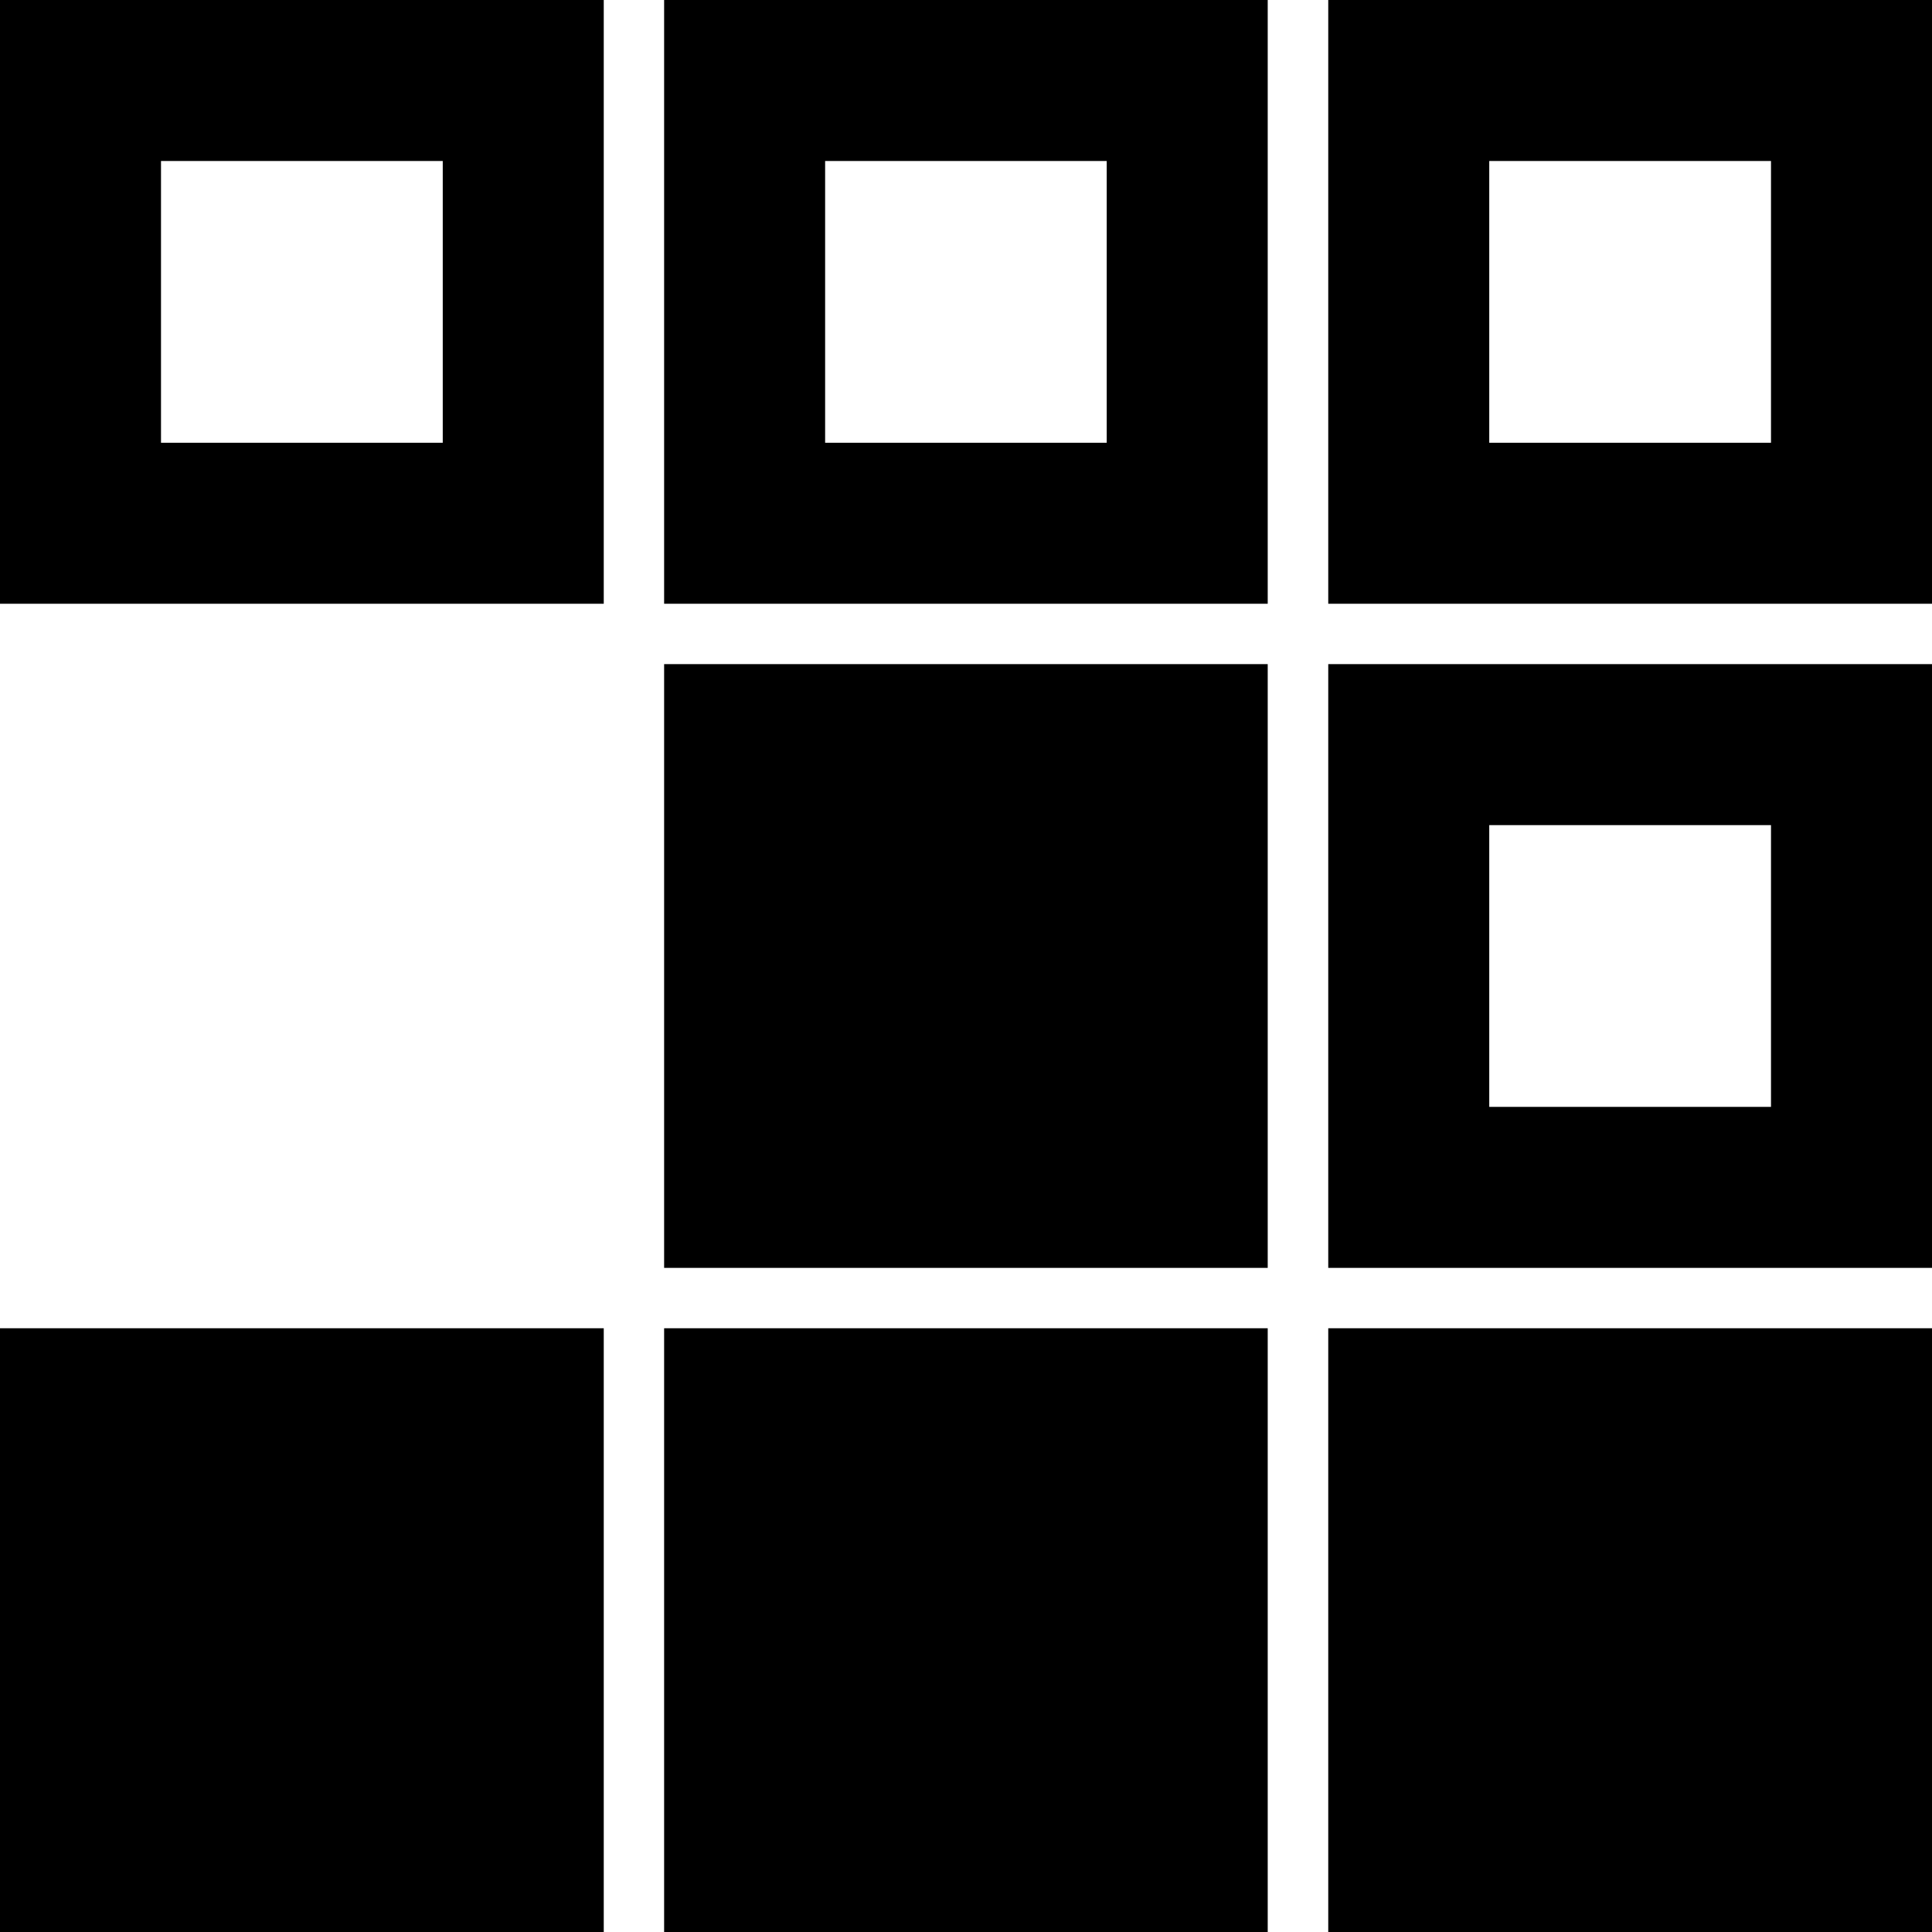
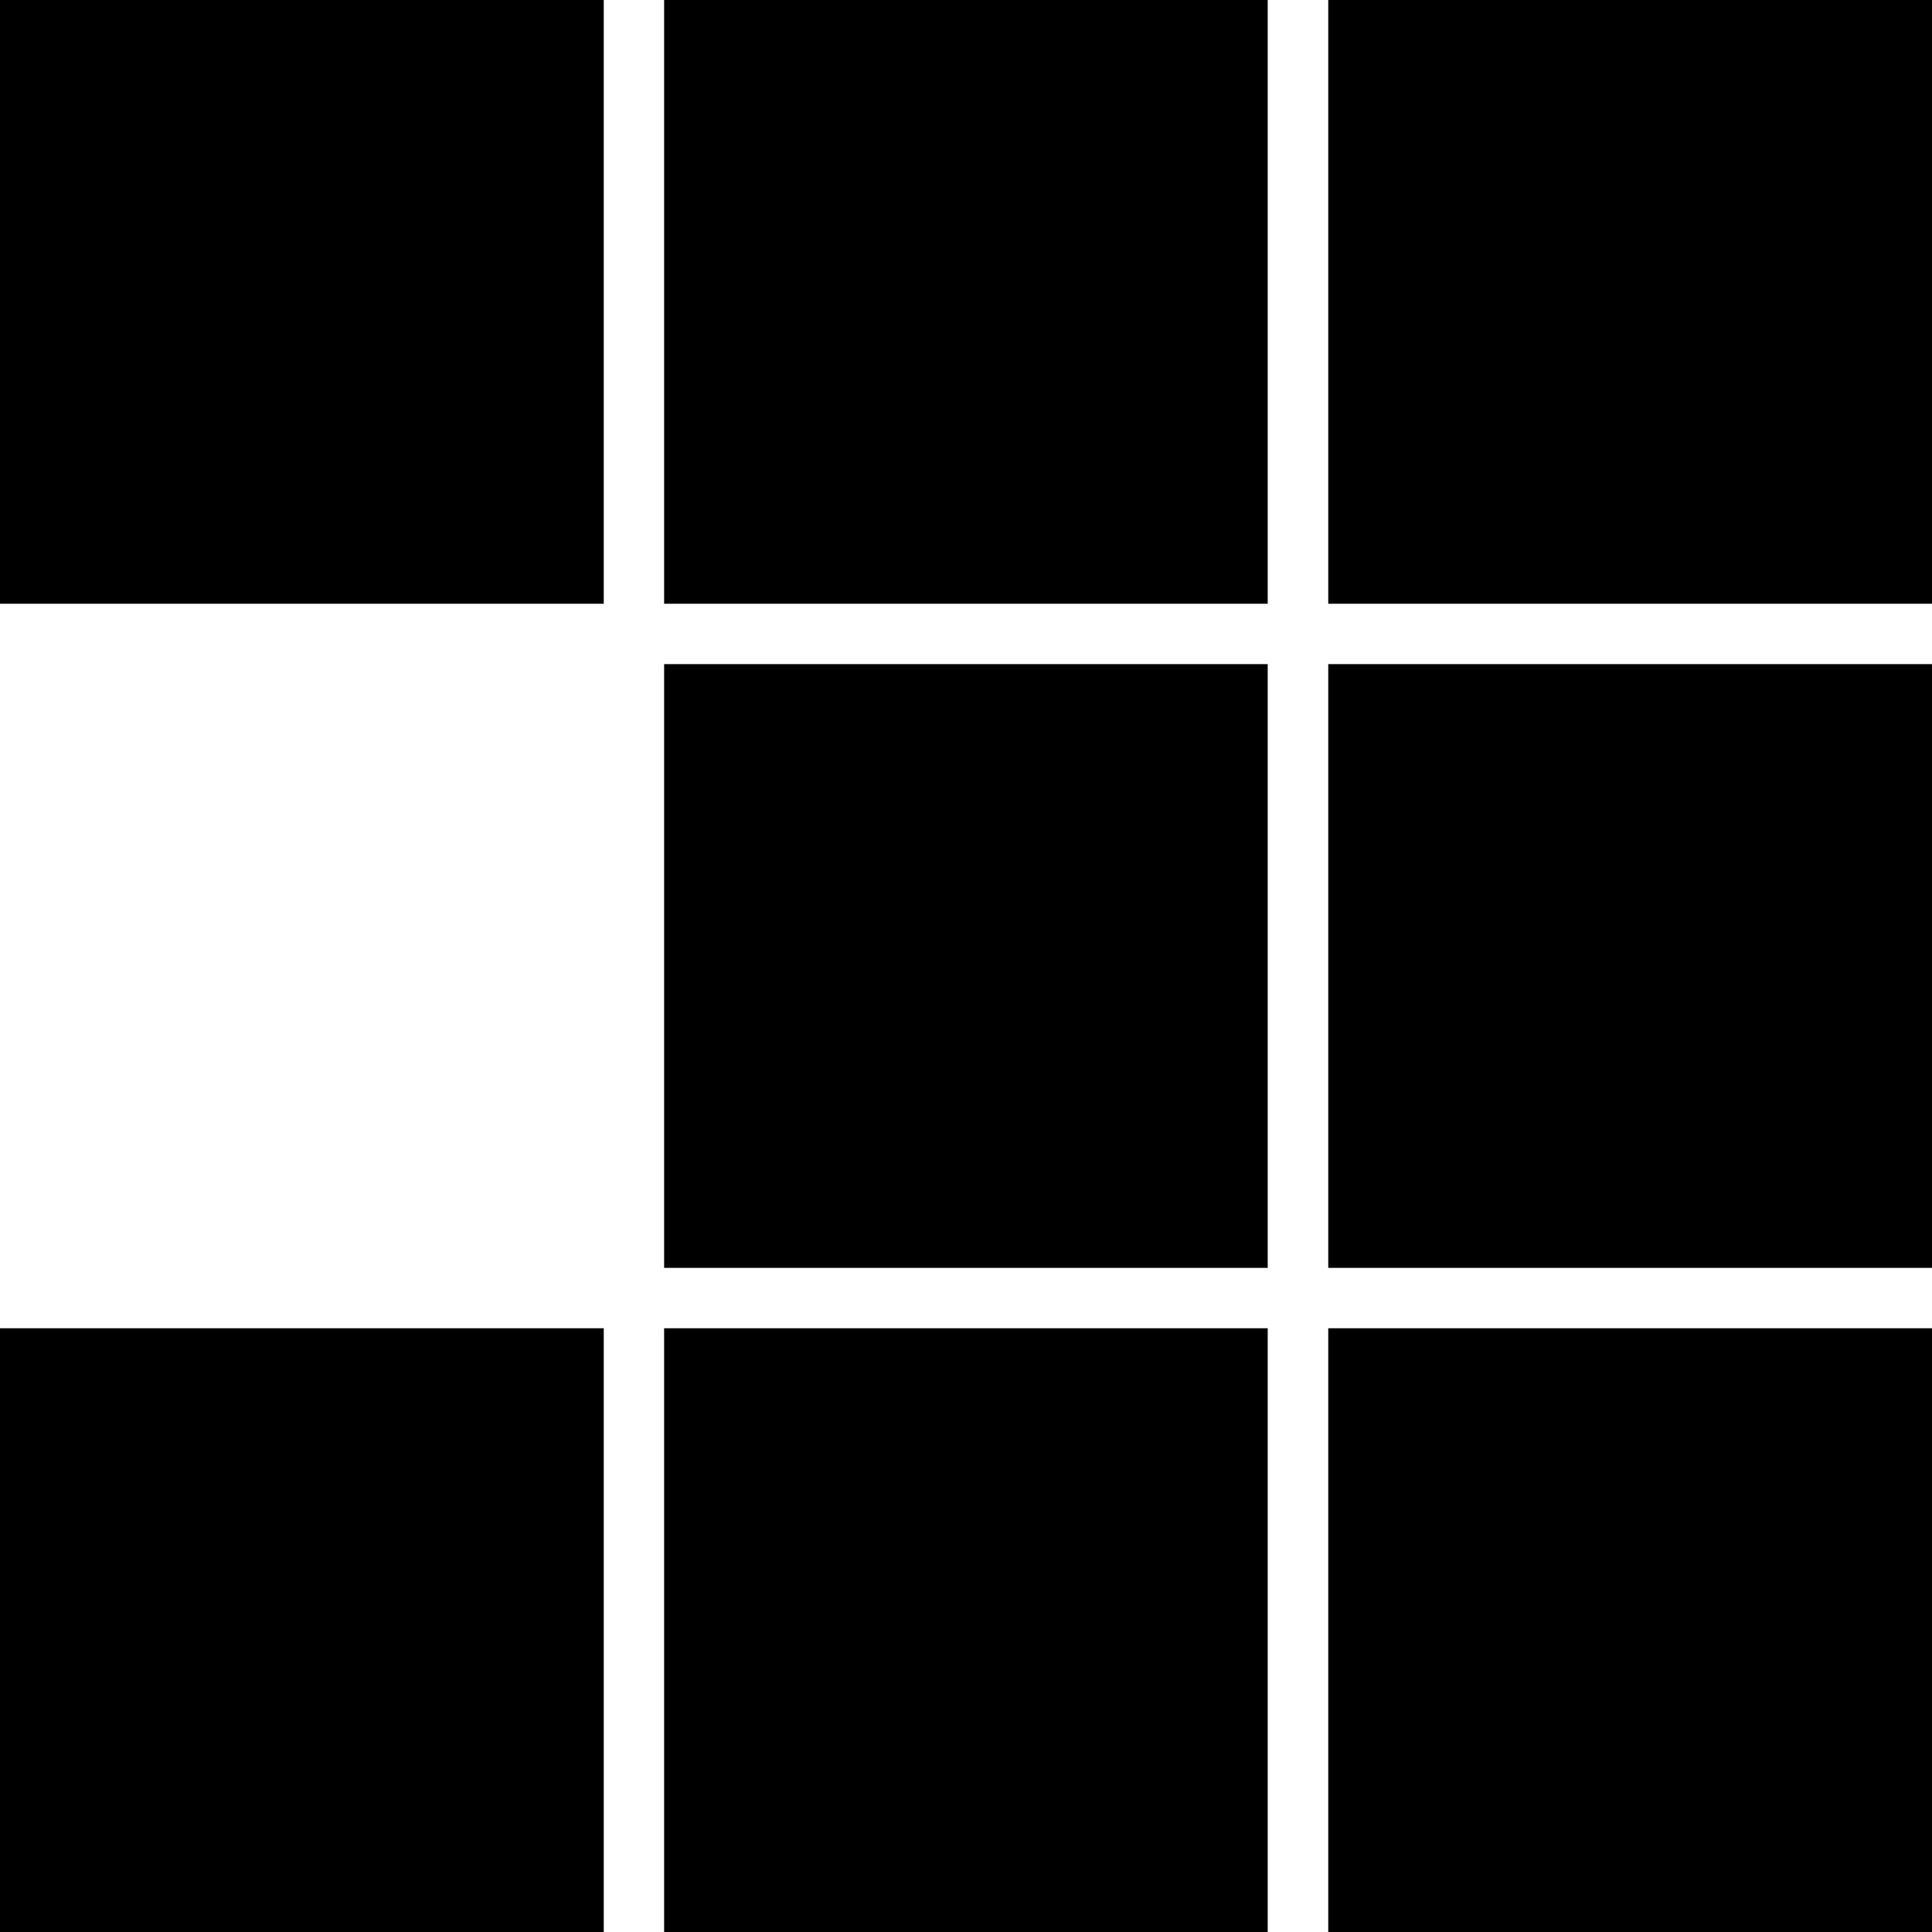
<svg xmlns="http://www.w3.org/2000/svg" role="img" viewBox="0 0 24 24">
-   <path d="M0 0v7.5h7.5V0zm8.25 0v7.5h7.498V0zm8.25 0v7.5H24V0zM2 2h3.5v3.5H2zm8.25 0h3.498v3.5H10.25zm8.25 0H22v3.5h-3.5zM8.25 8.25v7.5h7.498v-7.5zm8.25 0v7.5H24v-7.5zm2 2H22v3.5h-3.5zM0 16.5V24h7.5v-7.5zm8.25 0V24h7.498v-7.5zm8.25 0V24H24v-7.5z" />
+   <path d="M0 0v7.5h7.5V0zm8.25 0v7.5h7.498V0zm8.25 0v7.5H24V0zM8.25 8.25v7.5h7.498v-7.5zm8.25 0v7.5H24v-7.5zM0 16.5V24h7.5v-7.5zm8.25 0V24h7.498v-7.5zm8.25 0V24H24v-7.5z" />
</svg>
